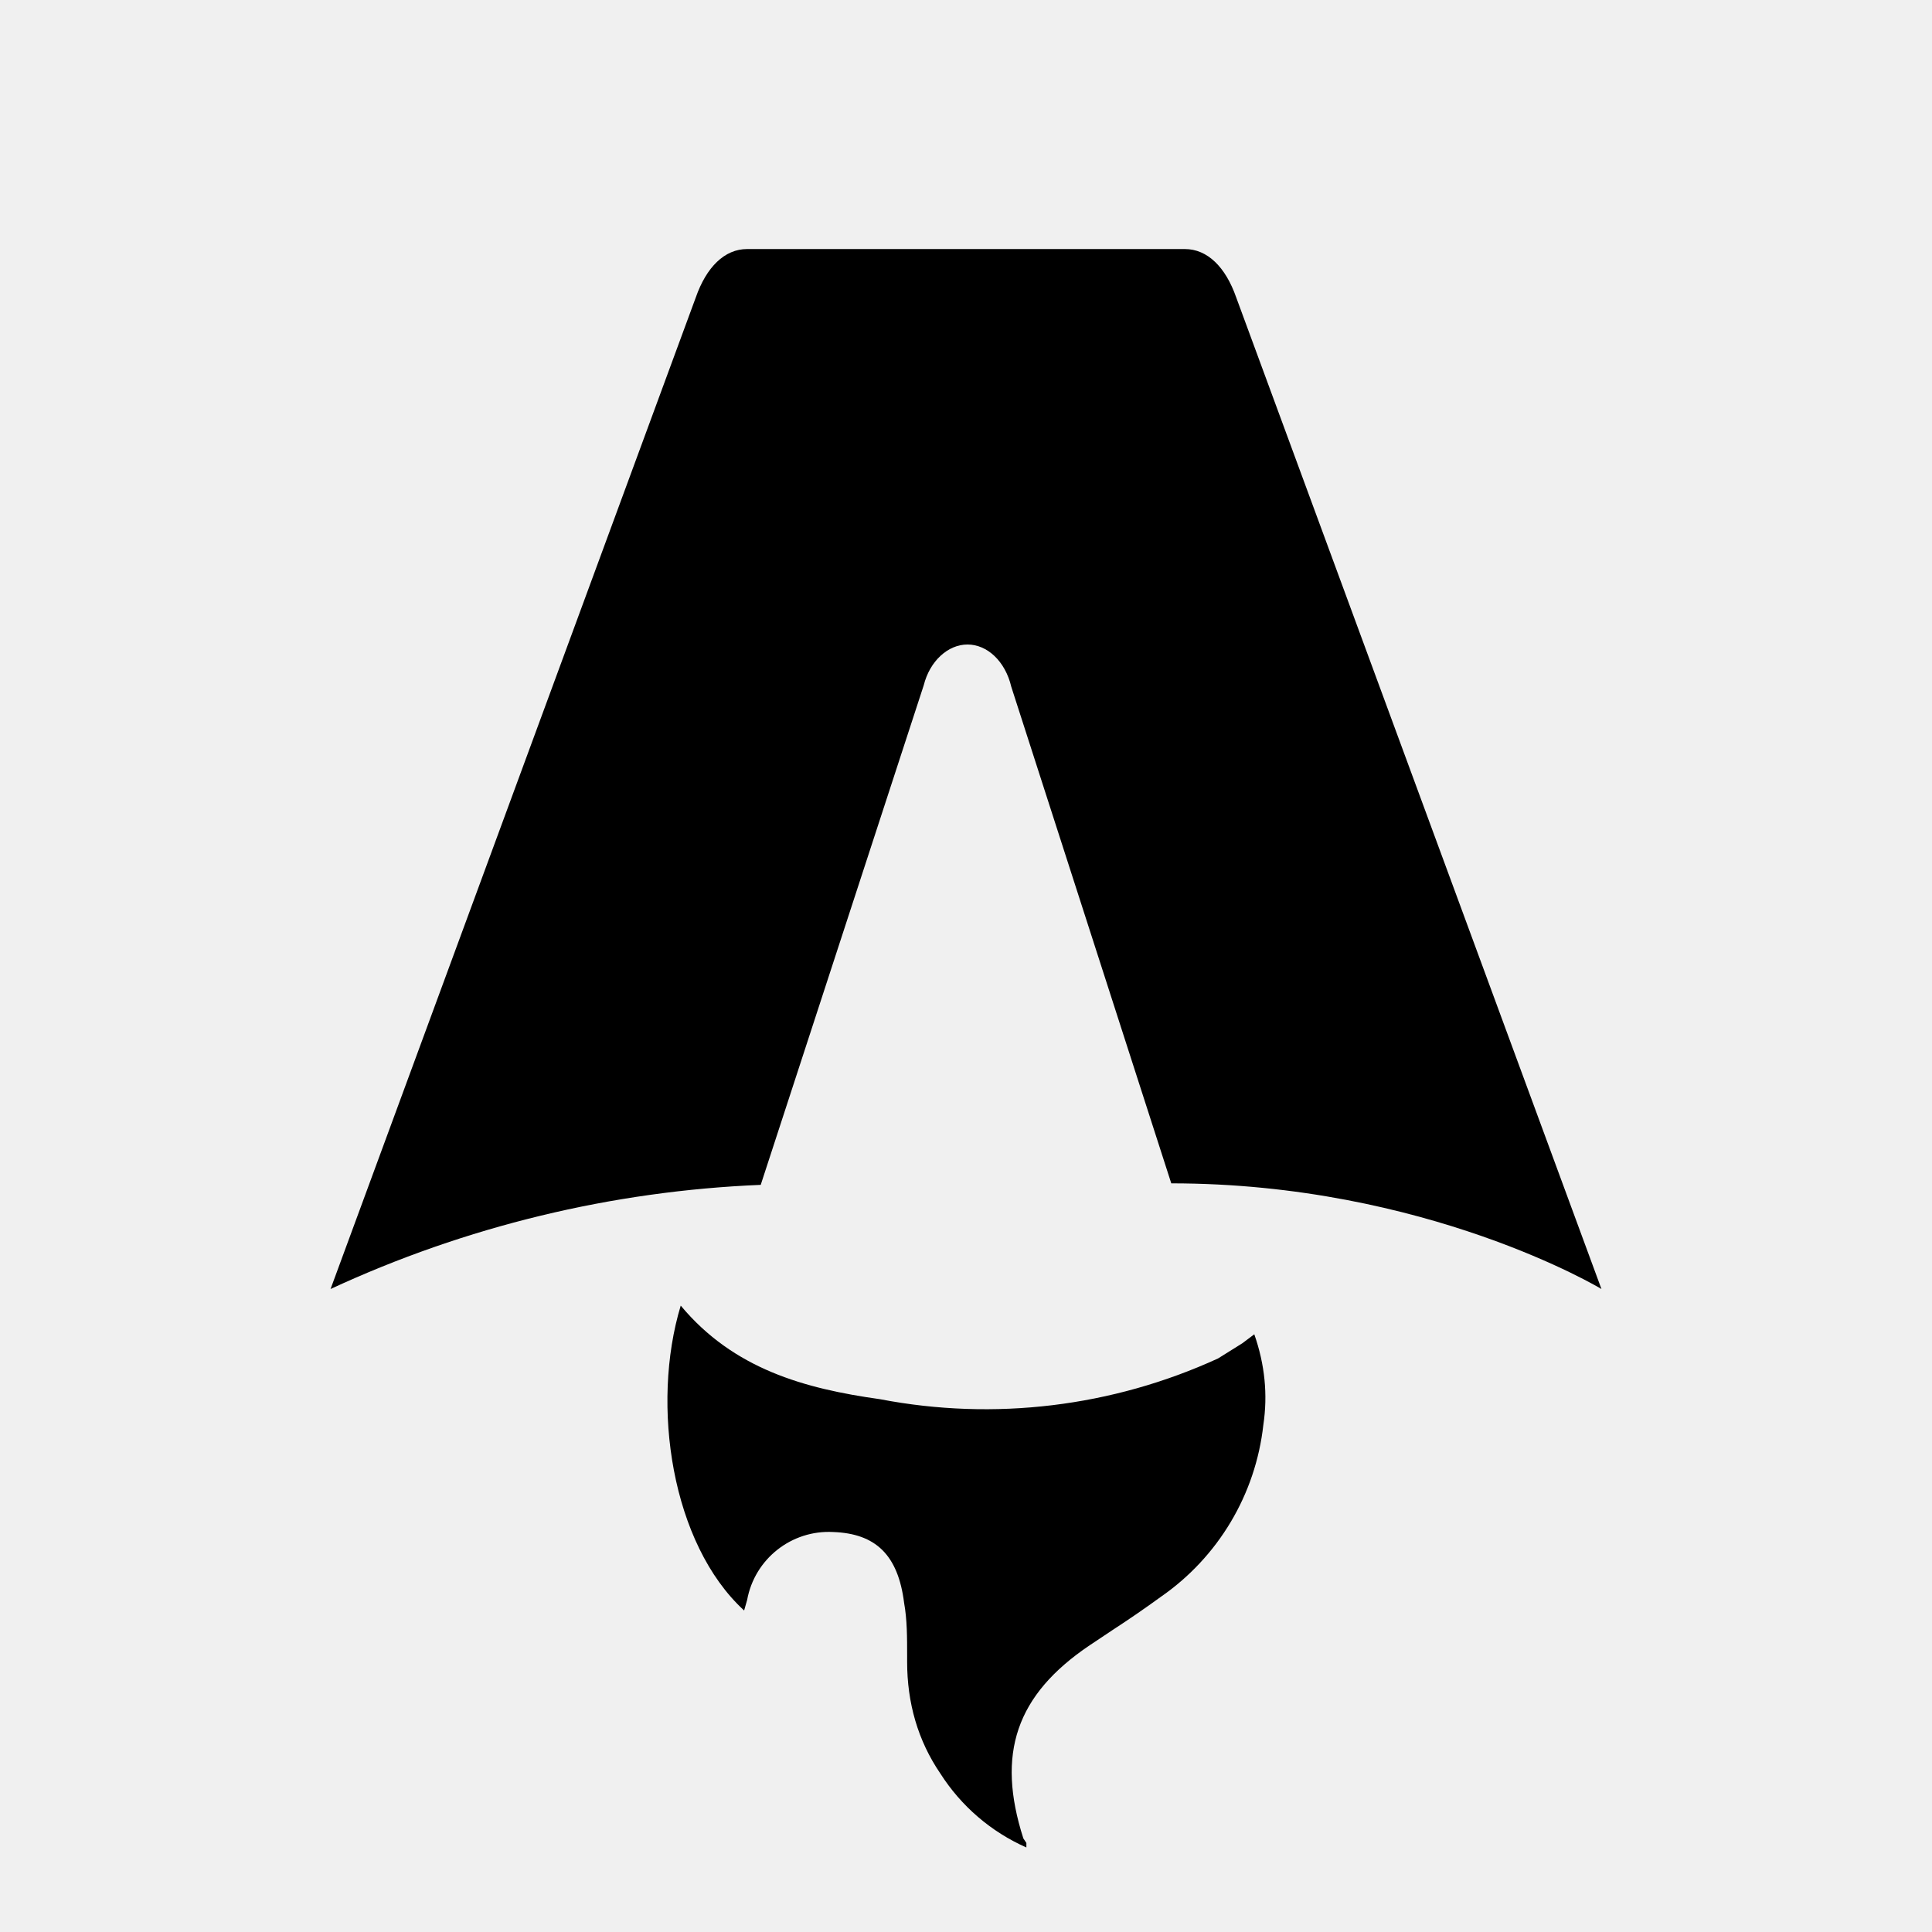
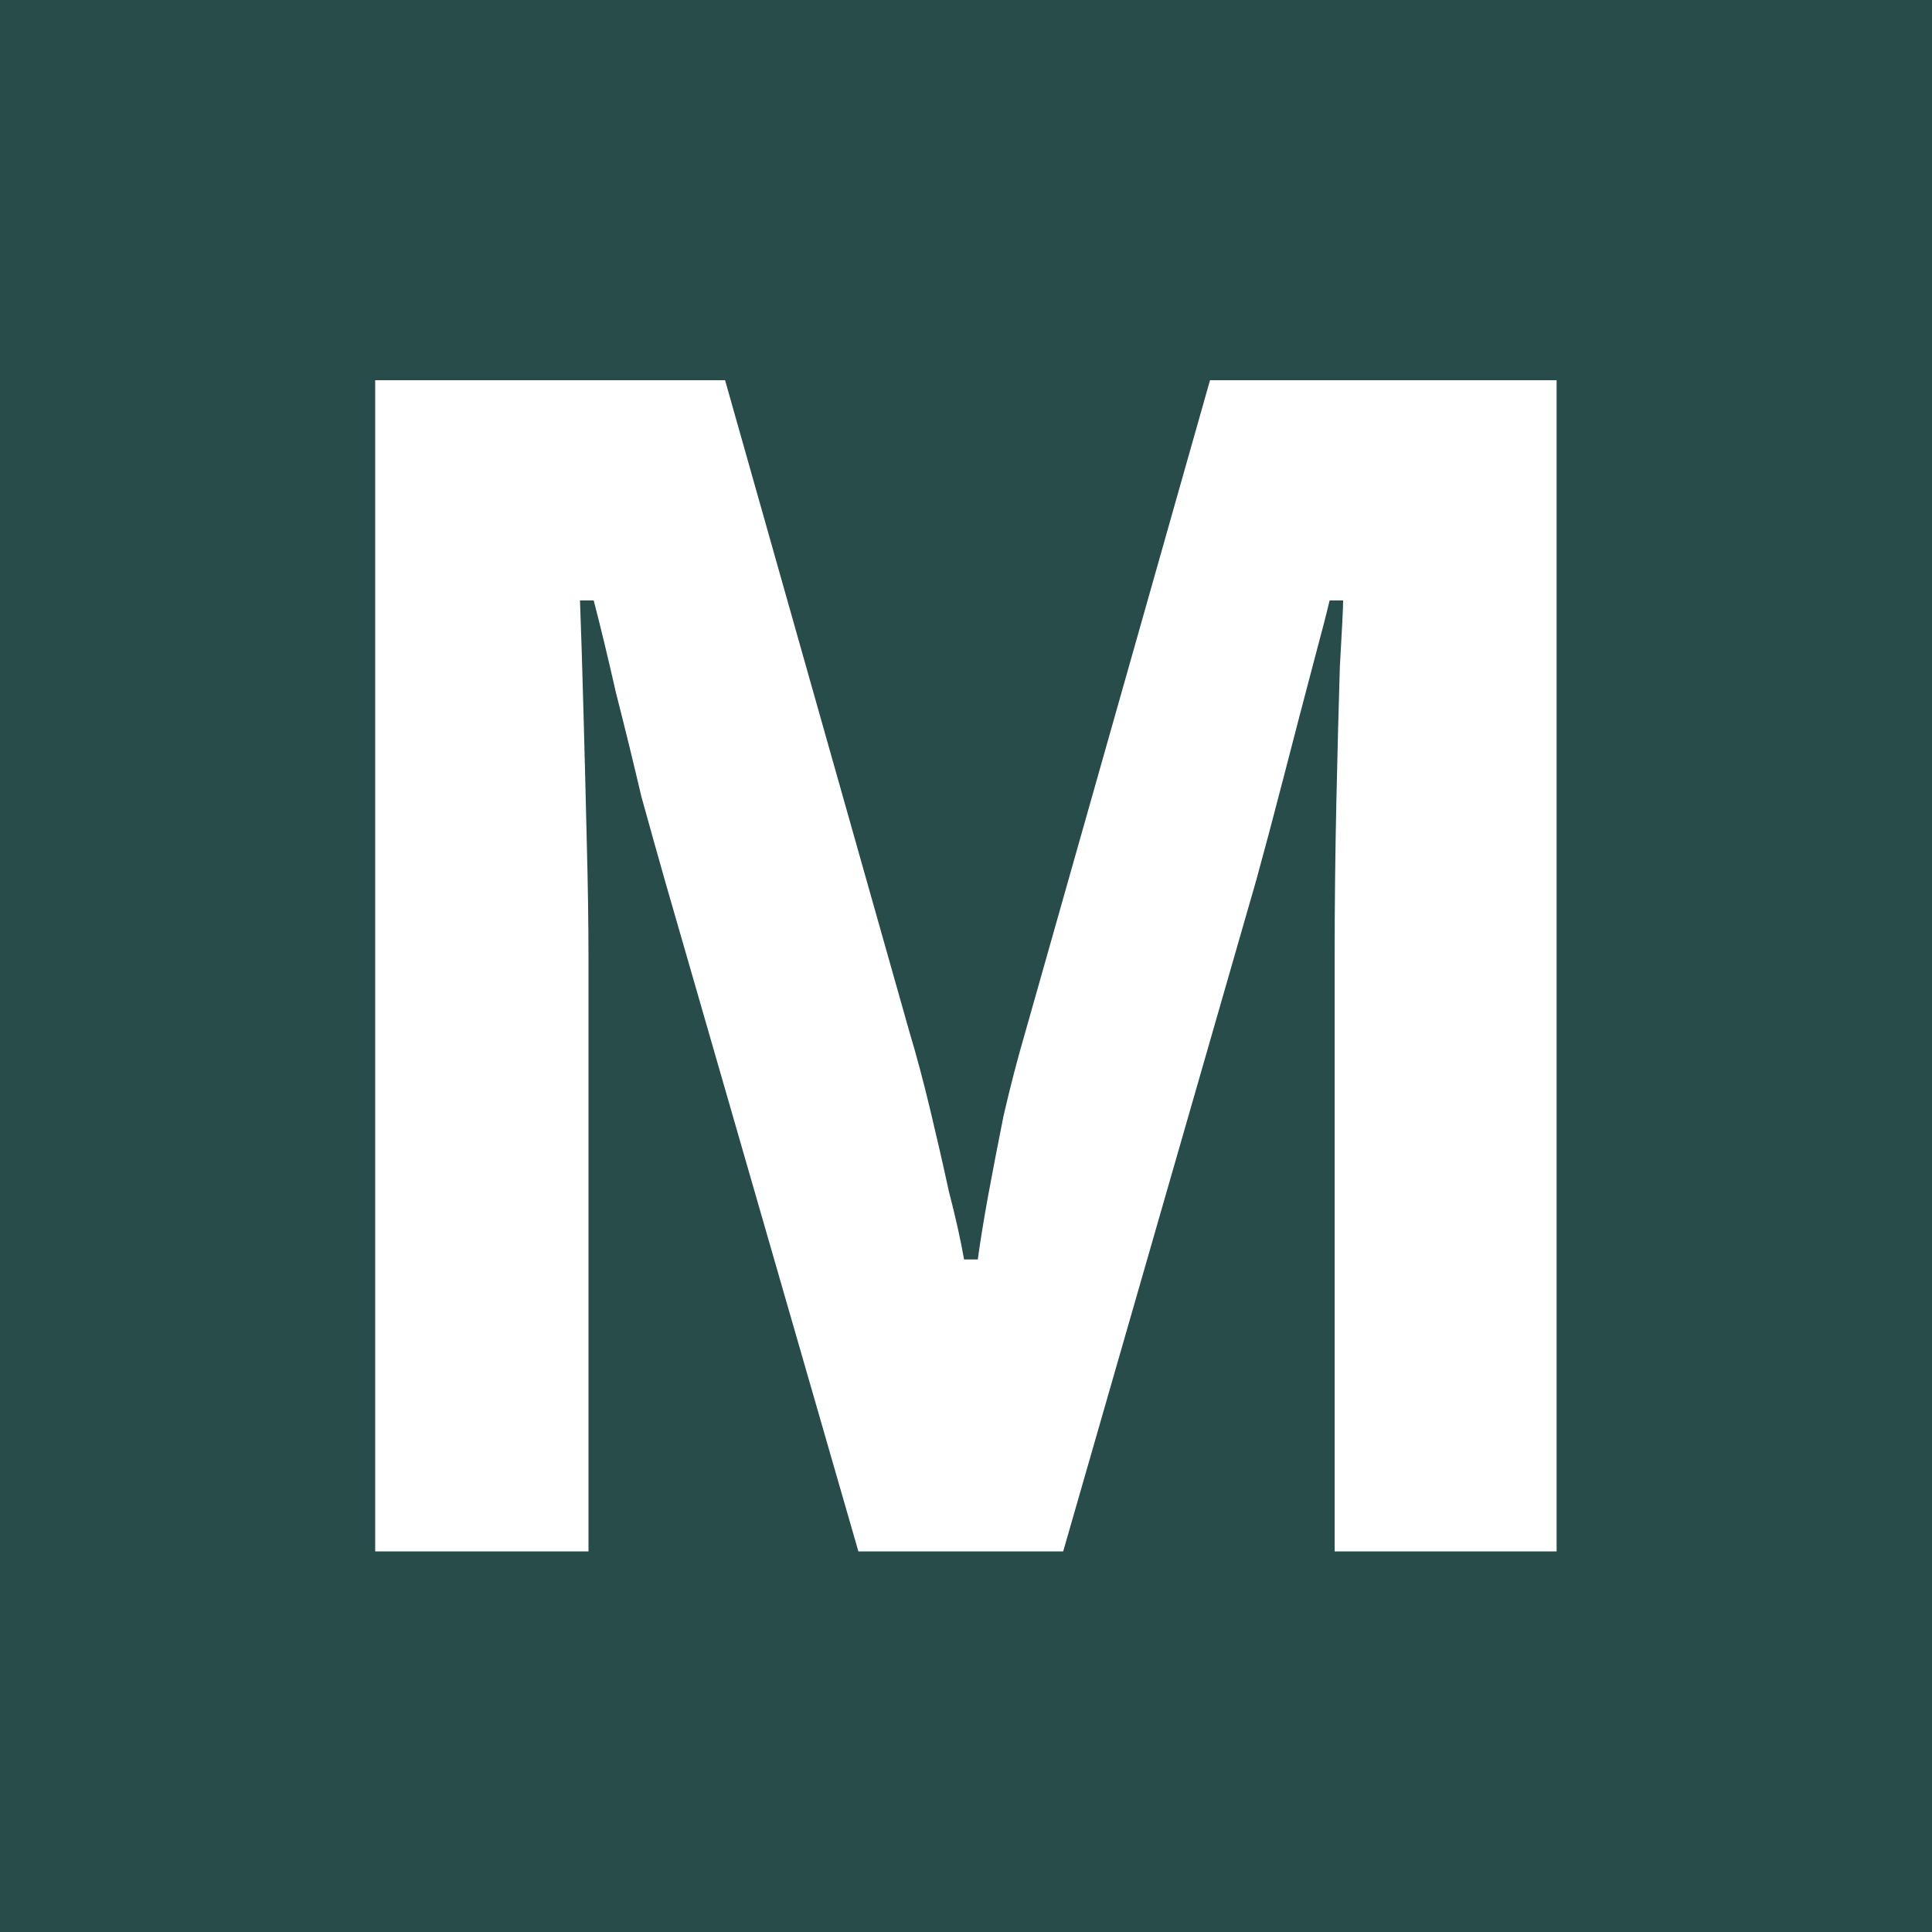
- <svg xmlns="http://www.w3.org/2000/svg" fill="none" viewBox="0 0 128 128">
-   <path d="M50.4 78.5a75.1 75.1 0 0 0-28.5 6.9l24.2-65.7c.7-2 1.9-3.2 3.4-3.2h29c1.5 0 2.7 1.2 3.4 3.2l24.2 65.7s-11.6-7-28.5-7L67 45.5c-.4-1.7-1.6-2.8-2.9-2.8-1.3 0-2.5 1.1-2.9 2.7L50.4 78.5Zm-1.1 28.2Zm-4.2-20.2c-2 6.6-.6 15.8 4.2 20.2a17.5 17.5 0 0 1 .2-.7 5.5 5.5 0 0 1 5.7-4.5c2.8.1 4.3 1.5 4.7 4.7.2 1.1.2 2.3.2 3.5v.4c0 2.7.7 5.2 2.2 7.4a13 13 0 0 0 5.7 4.9v-.3l-.2-.3c-1.8-5.6-.5-9.5 4.4-12.8l1.5-1a73 73 0 0 0 3.2-2.2 16 16 0 0 0 6.8-11.4c.3-2 .1-4-.6-6l-.8.6-1.6 1a37 37 0 0 1-22.4 2.7c-5-.7-9.7-2-13.2-6.2Z" />
-   <style>
-         path { fill: #000; }
-         @media (prefers-color-scheme: dark) {
-             path { fill: #FFF; }
-         }
-     </style>
+ <svg xmlns="http://www.w3.org/2000/svg" version="1.2" viewBox="0 0 1000 1000" width="1000" height="1000">
+   <style>.a{fill:#274c4a}.b{fill:#fff}</style>
+   <path fill-rule="evenodd" class="a" d="m79 0h842c43.6 0 79 35.4 79 79v842c0 43.6-35.4 79-79 79h-842c-43.6 0-79-35.4-79-79v-842c0-43.6 35.4-79 79-79z" />
+   <path fill-rule="evenodd" class="a" d="m1000 0v1000h-1000v-1000z" />
+   <path class="b" d="m304.6 803h-110.4v-606.2h181.1l95.5 337.6q5.3 17.6 10.6 39.7 5.3 22.1 9.7 42.4 5.3 20.4 7.9 35.4h7.1q1.8-13.3 5.3-32.7 3.6-19.5 8-41.5 5.3-23 11.5-44.2l95.4-336.7h179.4v606.2h-114.9v-306.6q0-40.7 0.9-81.4 0.9-40.6 1.8-69.8 1.7-29.1 1.7-34.4h-7q-1.8 7.9-8.9 34.4-7 26.5-15 57.5-8 30.9-14.1 53l-99.9 347.3h-106l-99.9-346.4q-5.3-18.6-12.4-44.2-6.2-26.5-13.2-53.9-6.2-27.4-11.5-47.7h-7.1q0.9 23.8 1.8 57.4 0.9 32.7 1.7 67.2 0.9 33.6 0.9 61z" />
</svg>
